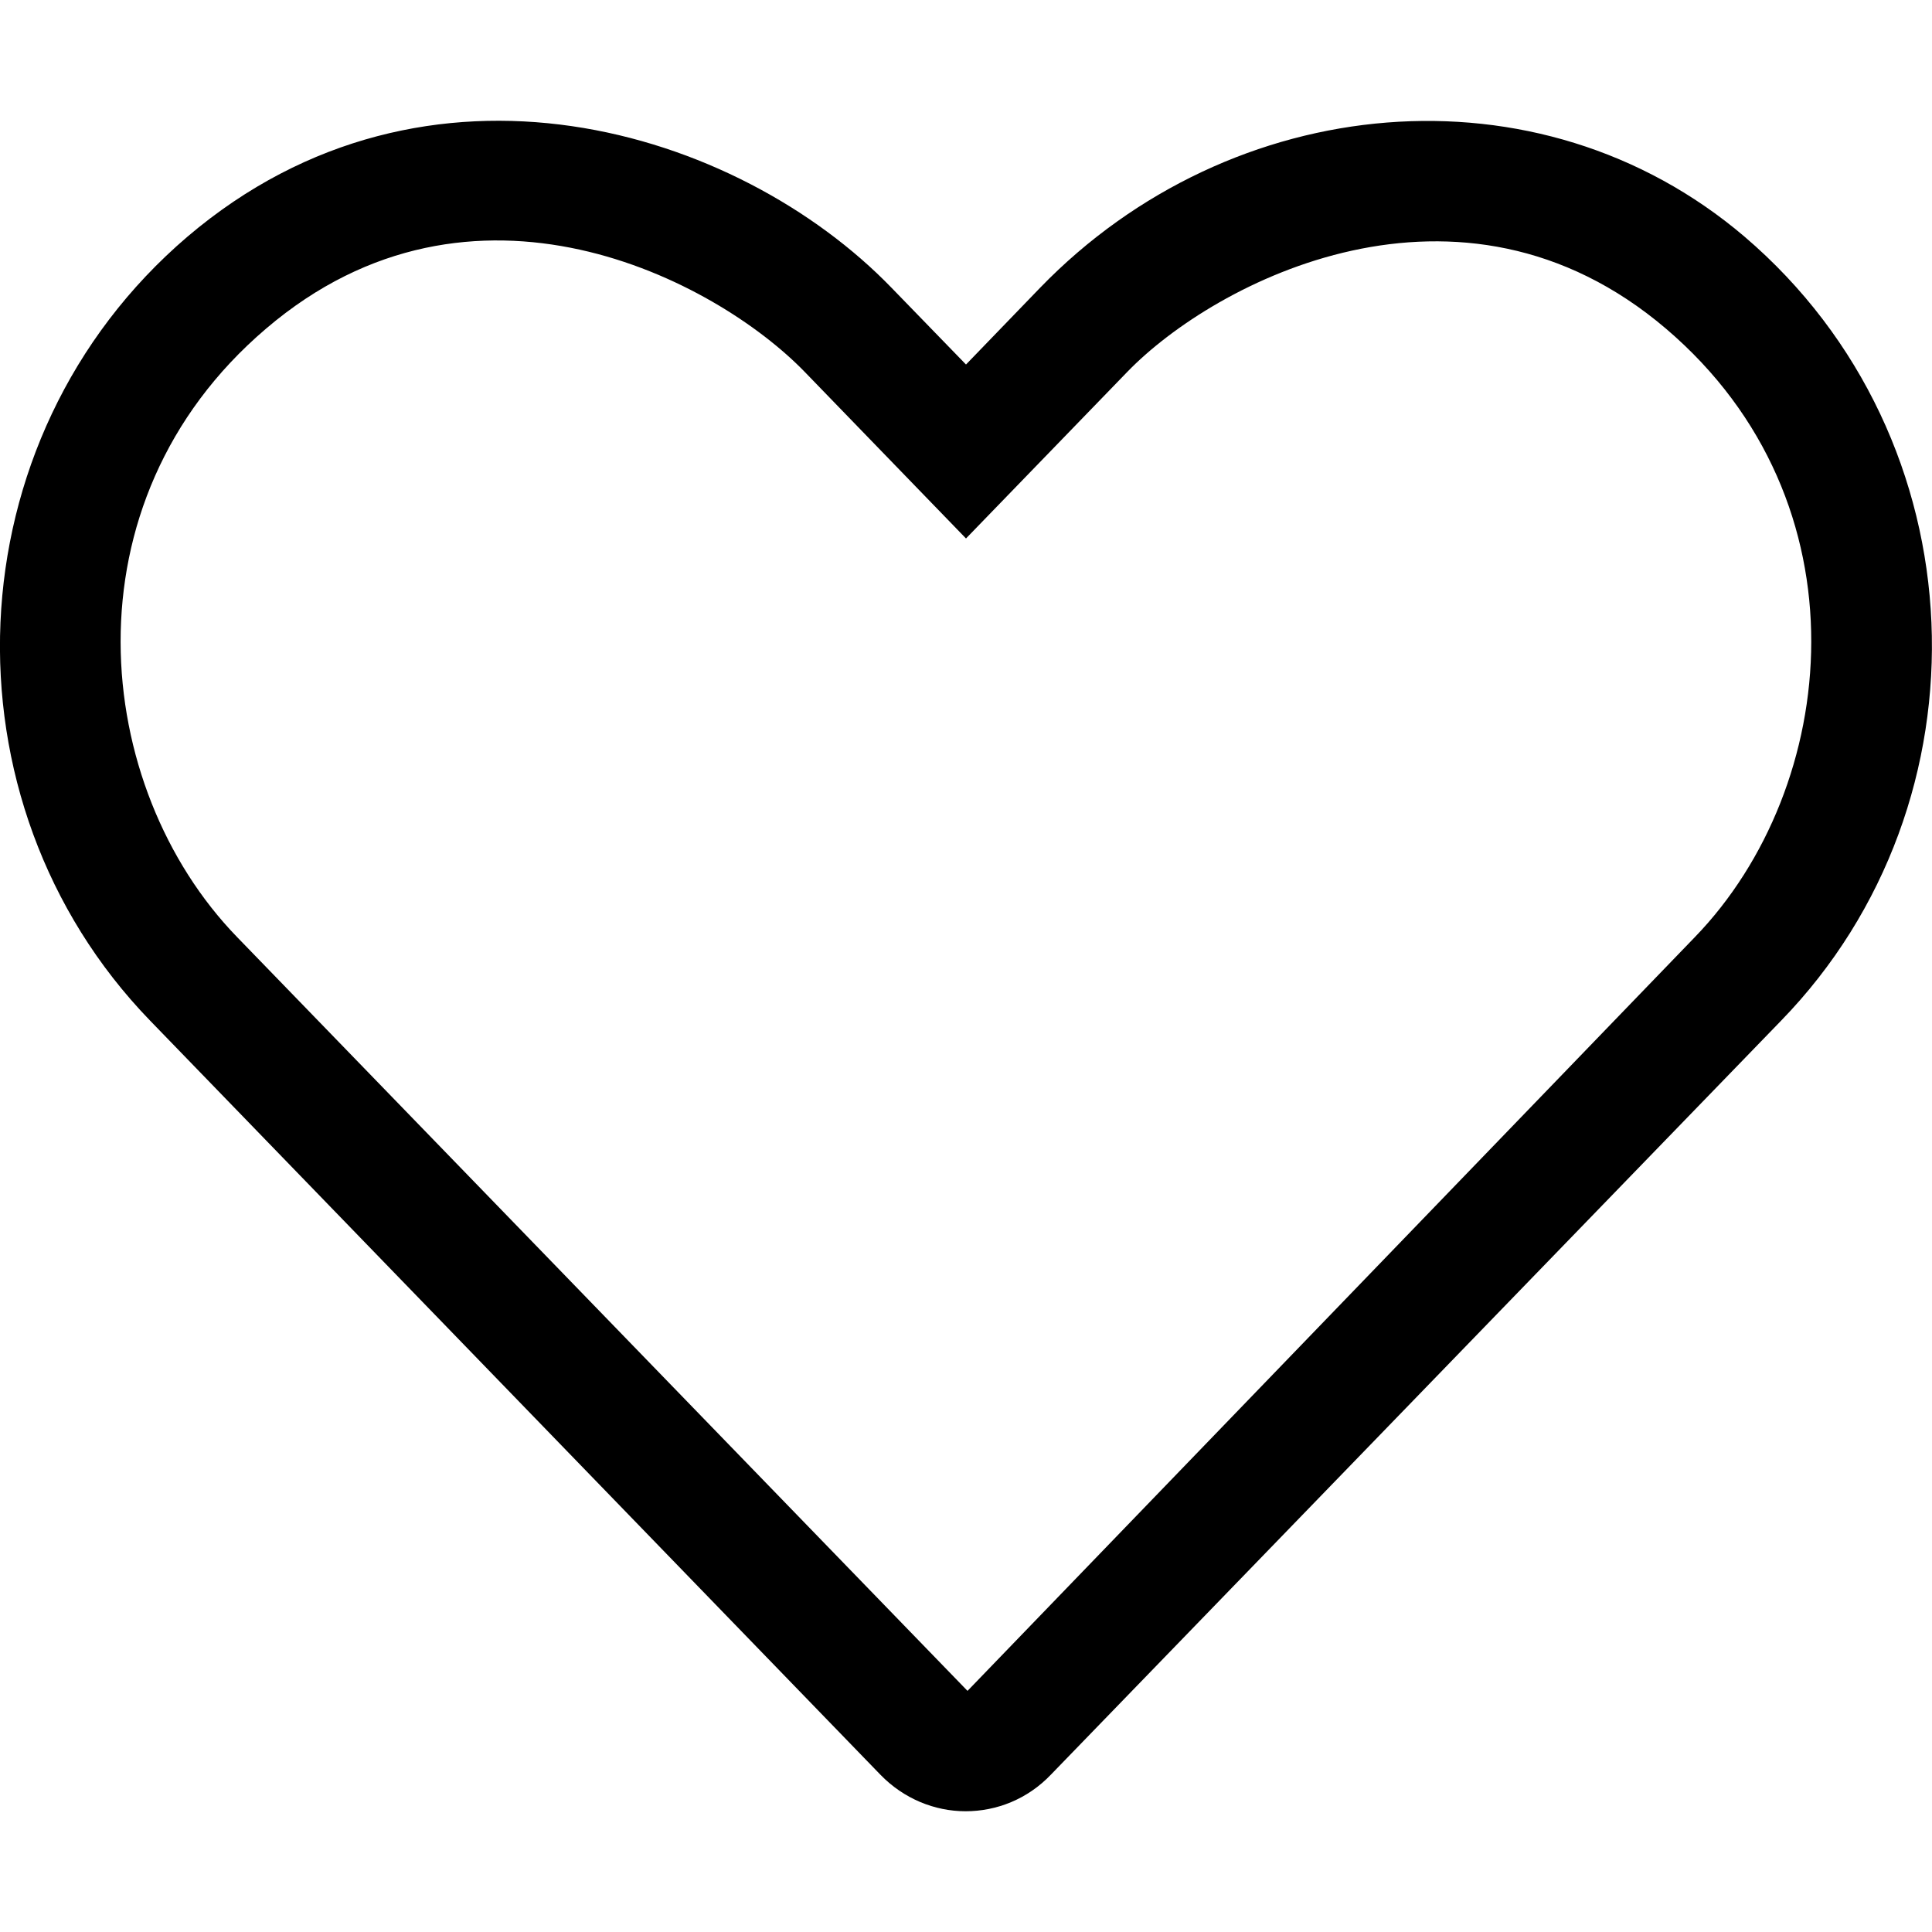
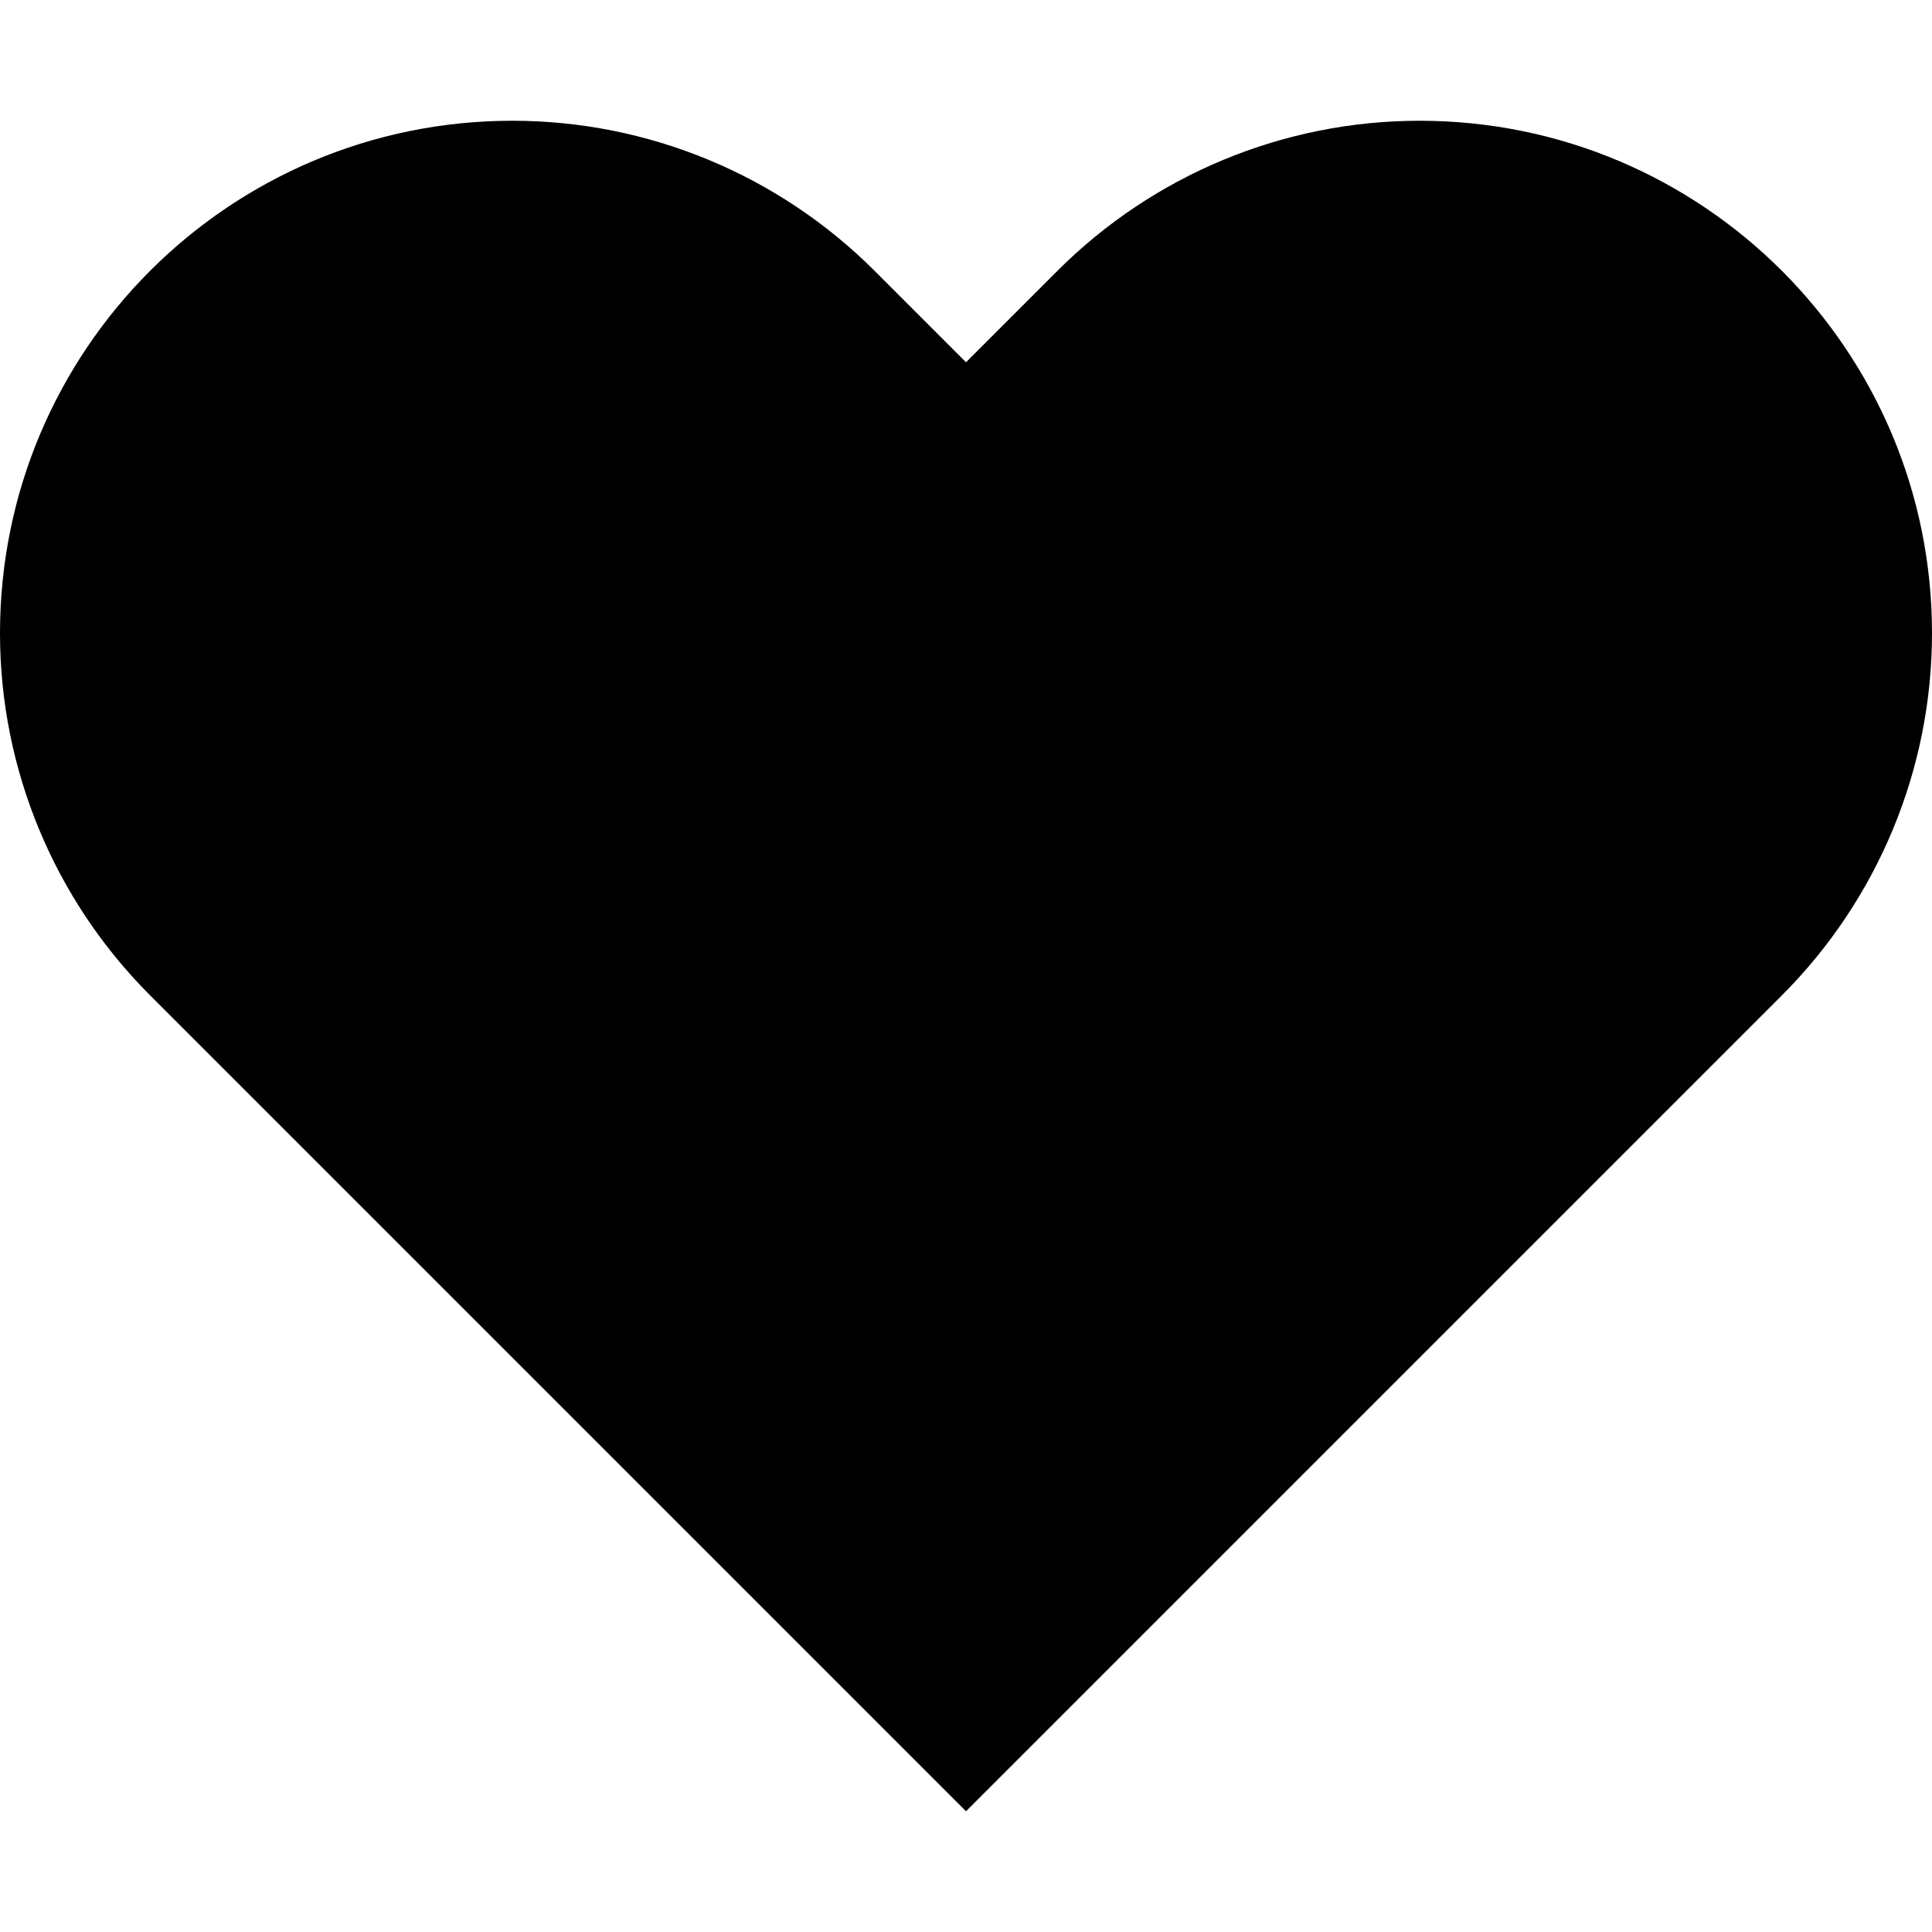
- <svg xmlns="http://www.w3.org/2000/svg" aria-hidden="true" focusable="false" data-prefix="fal" data-icon="heart" class="svg-inline--fa fa-heart fa-w-16" role="img" viewBox="0 0 512 512">
-   <path d="M462.3 62.7c-54.5-46.4-136-38.7-186.6 13.5L256 96.6l-19.7-20.3C195.5 34.1 113.2 8.7 49.7 62.7c-62.8 53.6-66.1 149.8-9.9 207.8l193.5 199.8c6.2 6.4 14.4 9.7 22.6 9.7 8.2 0 16.4-3.2 22.6-9.7L472 270.5c56.4-58 53.1-154.2-9.7-207.8zm-13.1 185.6L256.4 448.1 62.8 248.3c-38.4-39.6-46.4-115.1 7.7-161.2 54.8-46.8 119.2-12.9 142.8 11.5l42.7 44.1 42.7-44.1c23.2-24 88.2-58 142.8-11.5 54 46 46.1 121.5 7.7 161.2z" />
+ <svg xmlns="http://www.w3.org/2000/svg" viewBox="0 0 512 512">
+   <path d="M39.8 263.8L64 288 256 480 448 288l24.2-24.2c25.5-25.5 39.8-60 39.8-96C512 92.8 451.2 32 376.2 32c-36 0-70.5 14.3-96 39.8L256 96 231.8 71.8c-25.5-25.5-60-39.8-96-39.8C60.8 32 0 92.8 0 167.8c0 36 14.3 70.5 39.8 96z" />
</svg>
